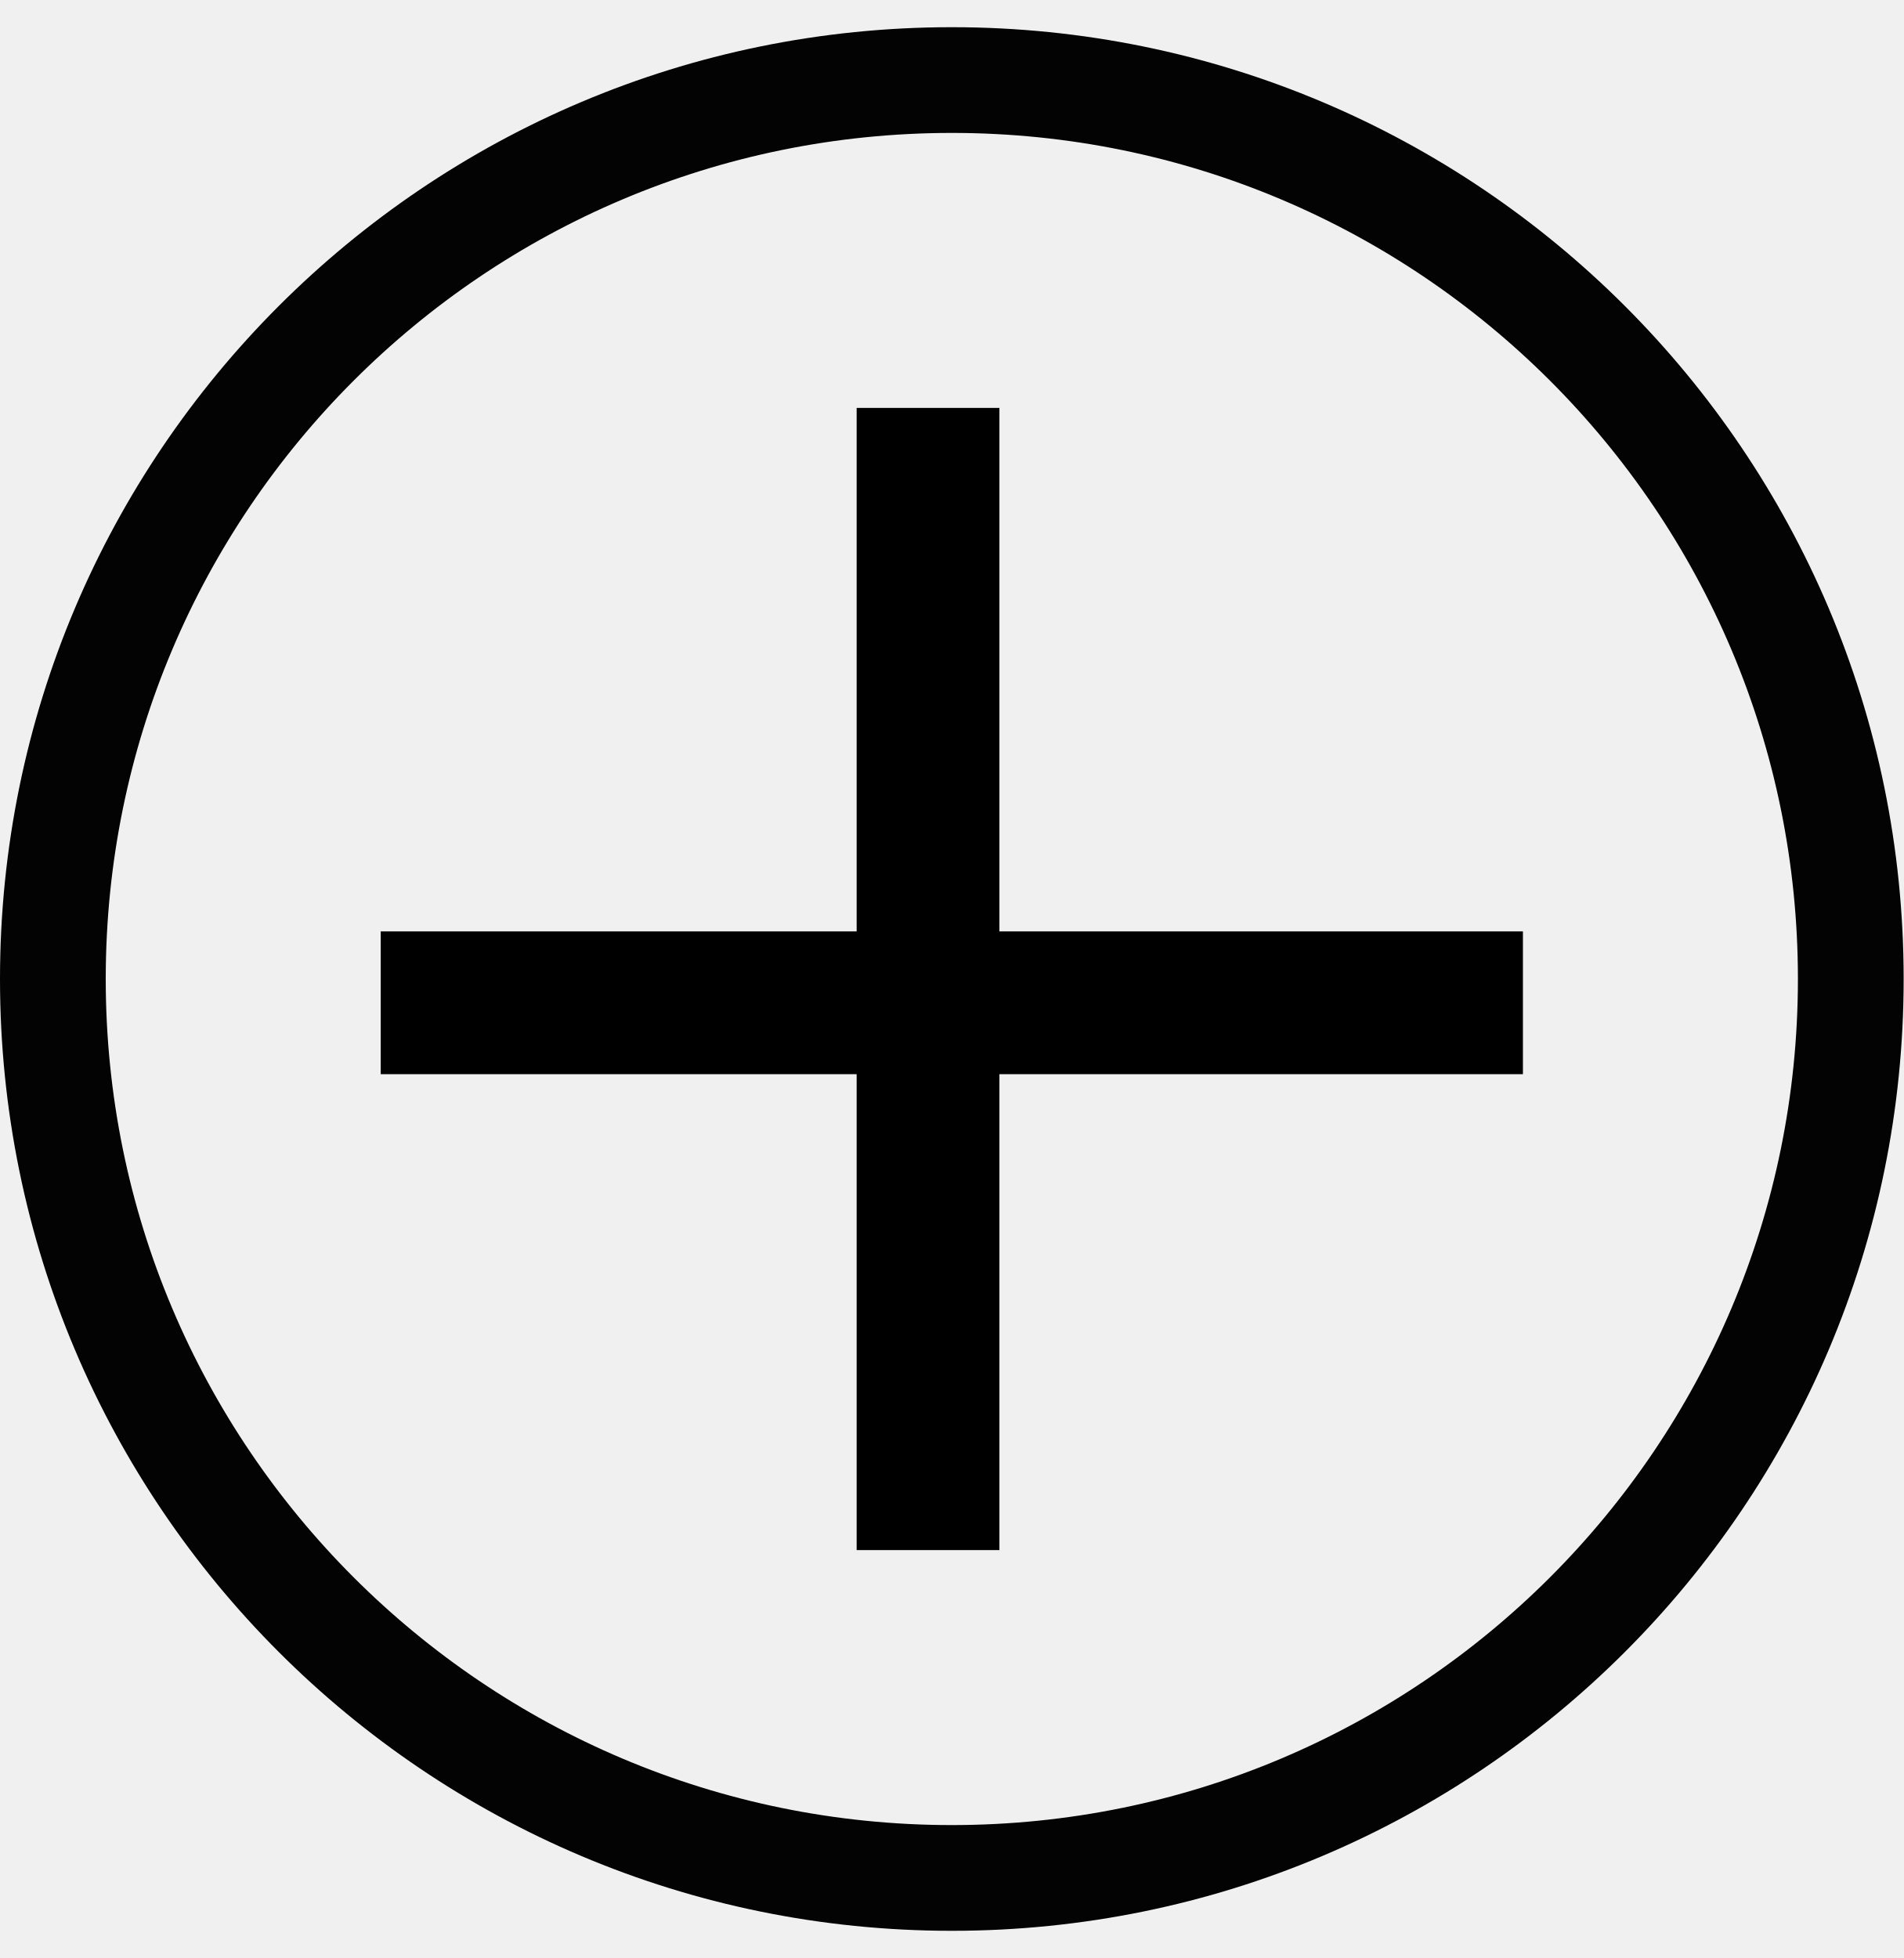
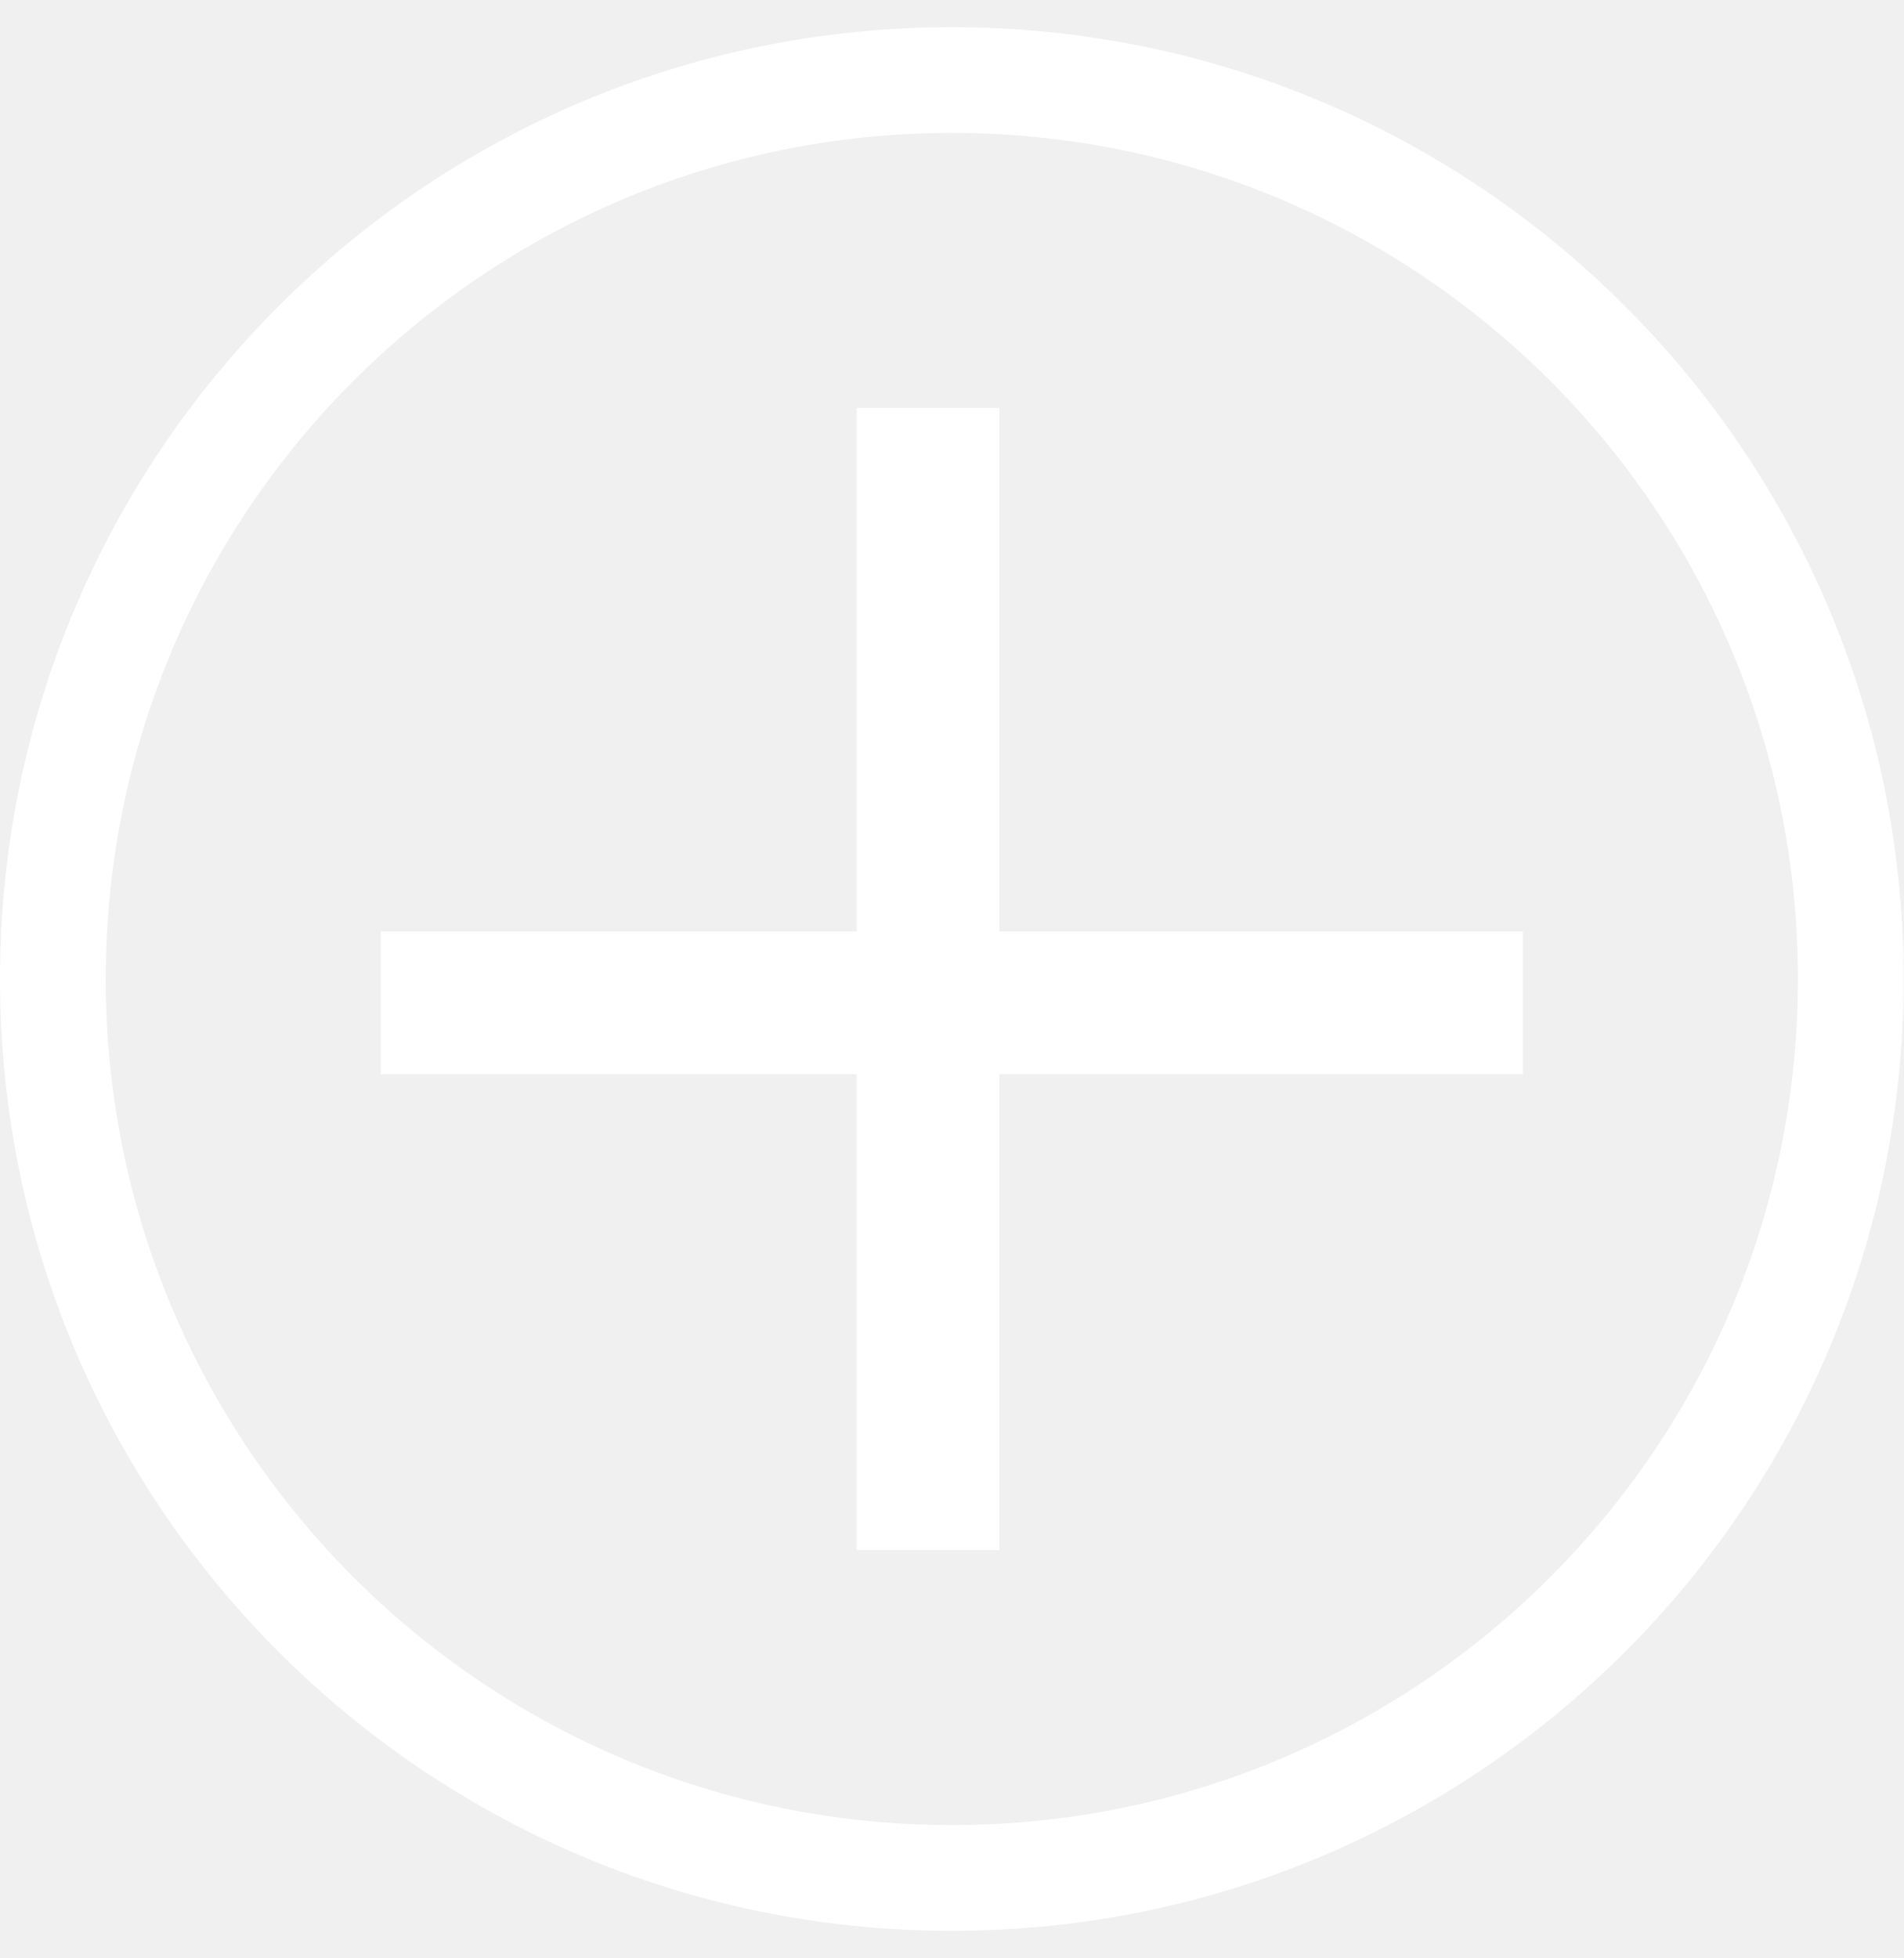
<svg xmlns="http://www.w3.org/2000/svg" width="35" height="36" viewBox="0 0 35 36" fill="none">
-   <path fill-rule="evenodd" clip-rule="evenodd" d="M17.5 33.556C26.091 33.556 33.056 26.591 33.056 18C33.056 9.409 26.091 2.444 17.5 2.444C8.909 2.444 1.944 9.409 1.944 18C1.944 26.591 8.909 33.556 17.5 33.556ZM17.5 35.5C27.165 35.5 35 27.665 35 18C35 8.335 27.165 0.5 17.5 0.5C7.835 0.5 0 8.335 0 18C0 27.665 7.835 35.5 17.5 35.5Z" fill="#030303" />
-   <path fill-rule="evenodd" clip-rule="evenodd" d="M28 19.75H7V17.125H28V19.75Z" fill="black" />
-   <path fill-rule="evenodd" clip-rule="evenodd" d="M15.75 28.5L15.75 7.5L18.375 7.5L18.375 28.5L15.75 28.5Z" fill="black" />
+   <path fill-rule="evenodd" clip-rule="evenodd" d="M17.5 33.556C26.091 33.556 33.056 26.591 33.056 18C33.056 9.409 26.091 2.444 17.5 2.444C8.909 2.444 1.944 9.409 1.944 18C1.944 26.591 8.909 33.556 17.5 33.556ZM17.5 35.5C27.165 35.5 35 27.665 35 18C35 8.335 27.165 0.5 17.5 0.5C7.835 0.5 0 8.335 0 18C0 27.665 7.835 35.5 17.5 35.5Z" fill="white" />
+   <path fill-rule="evenodd" clip-rule="evenodd" d="M28 19.75H7V17.125H28V19.75Z" fill="white" />
+   <path fill-rule="evenodd" clip-rule="evenodd" d="M15.75 28.5L15.75 7.5L18.375 7.5L18.375 28.5L15.75 28.5Z" fill="white" />
</svg>
